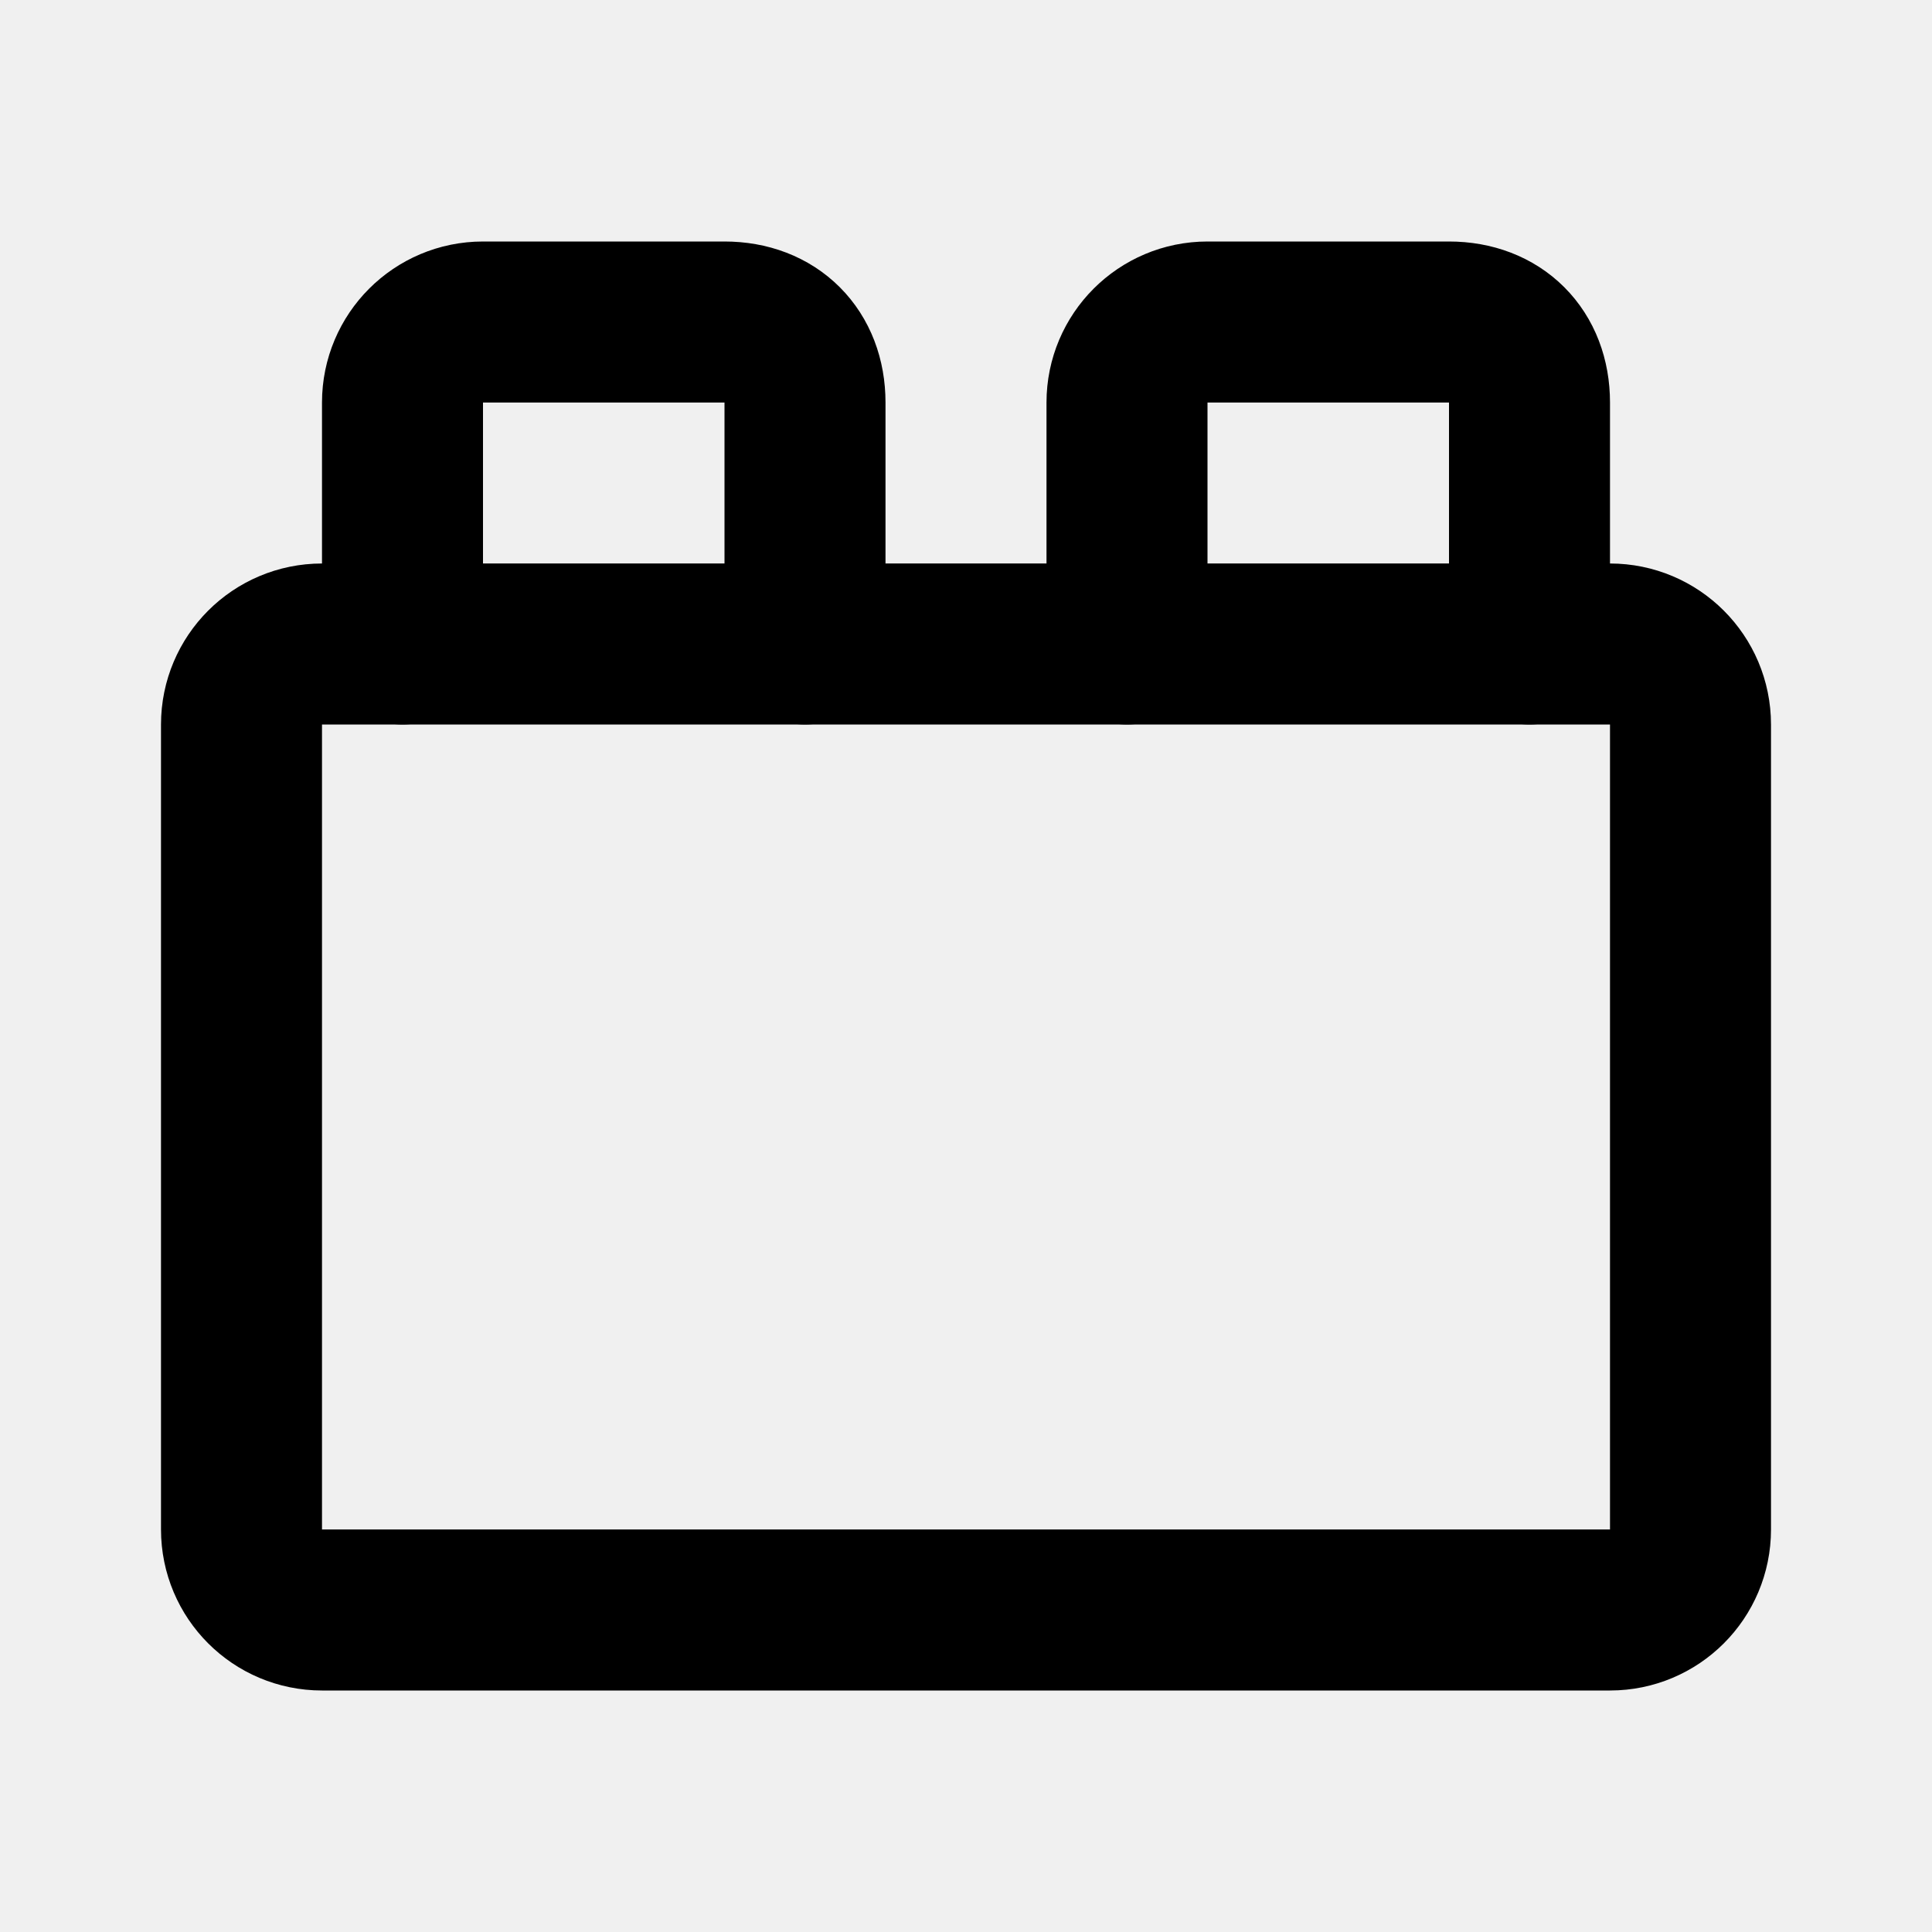
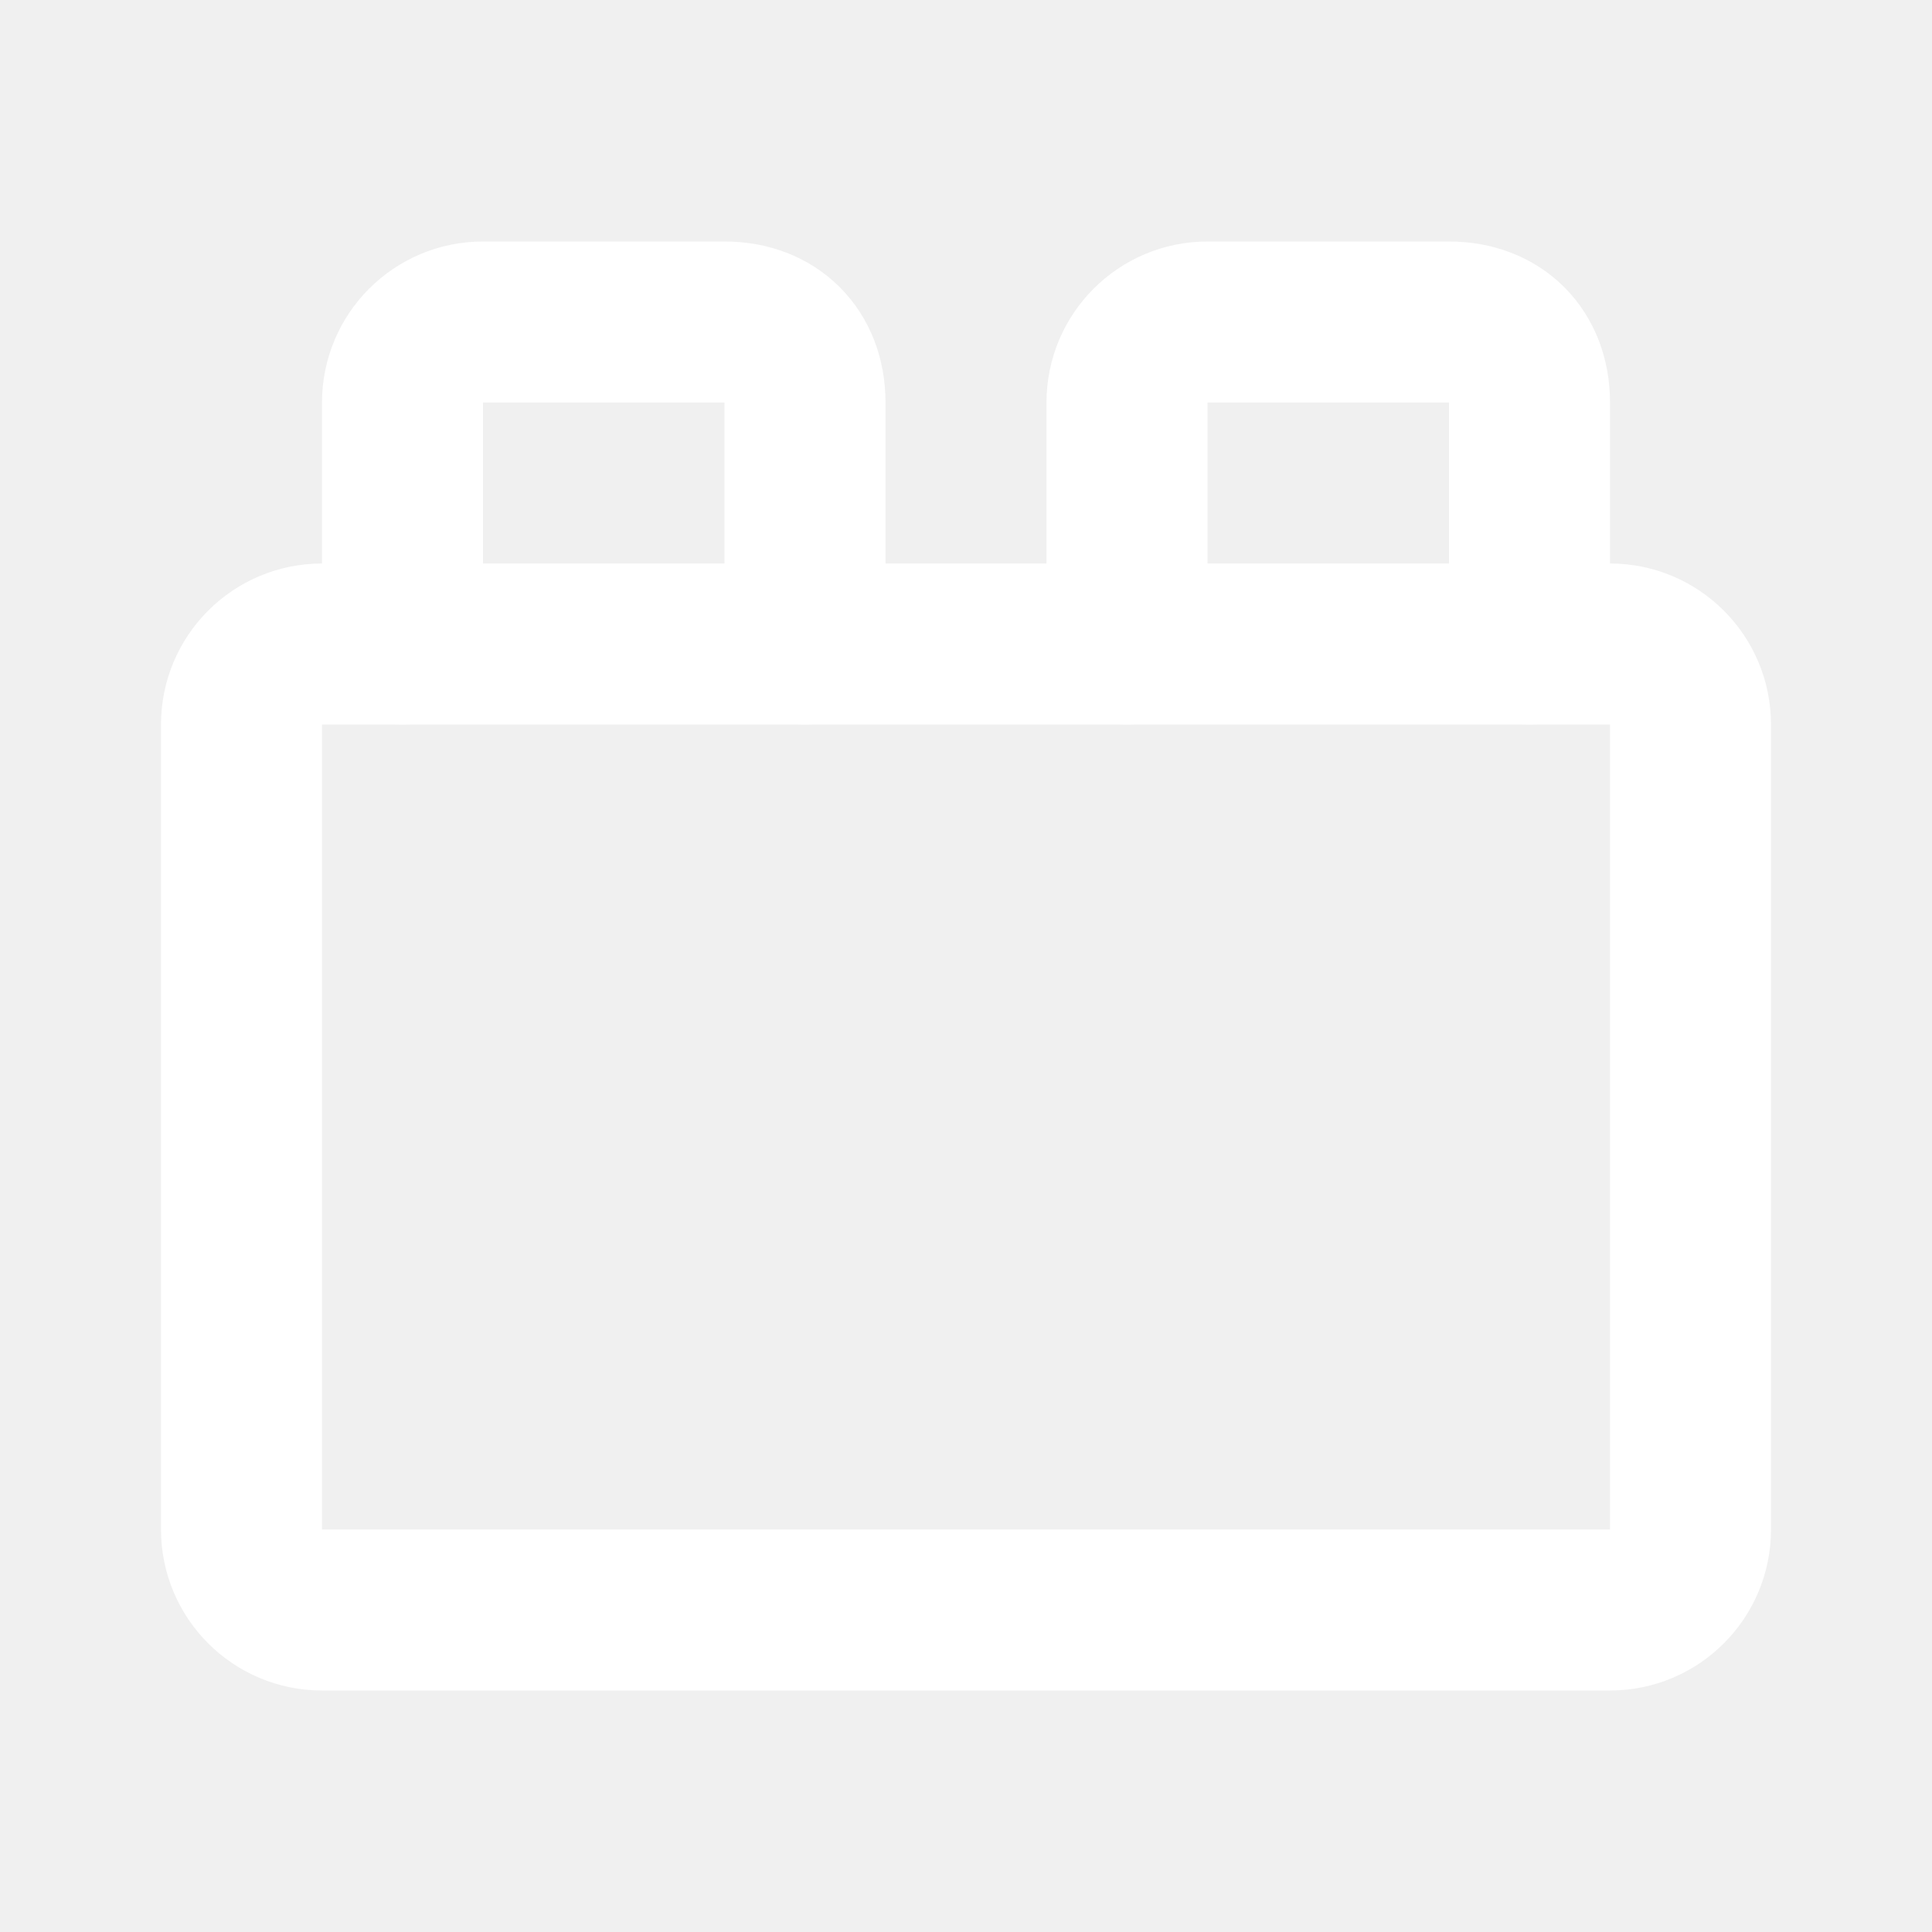
- <svg xmlns="http://www.w3.org/2000/svg" width="24" height="24" viewBox="0 0 24 24" fill="none" stroke="currentColor" stroke-width="2" stroke-linecap="round" stroke-linejoin="round" class="lucide lucide-toy-brick-icon lucide-toy-brick">
+ <svg xmlns="http://www.w3.org/2000/svg" width="24" height="24" viewBox="0 0 24 24" fill="none" stroke="#ffffff" stroke-width="2" stroke-linecap="round" stroke-linejoin="round" class="lucide lucide-toy-brick-icon lucide-toy-brick">
  <rect width="18" height="12" x="3" y="8" rx="1" />
  <path d="M10 8V5c0-.6-.4-1-1-1H6a1 1 0 0 0-1 1v3" />
  <path d="M19 8V5c0-.6-.4-1-1-1h-3a1 1 0 0 0-1 1v3" />
</svg>
